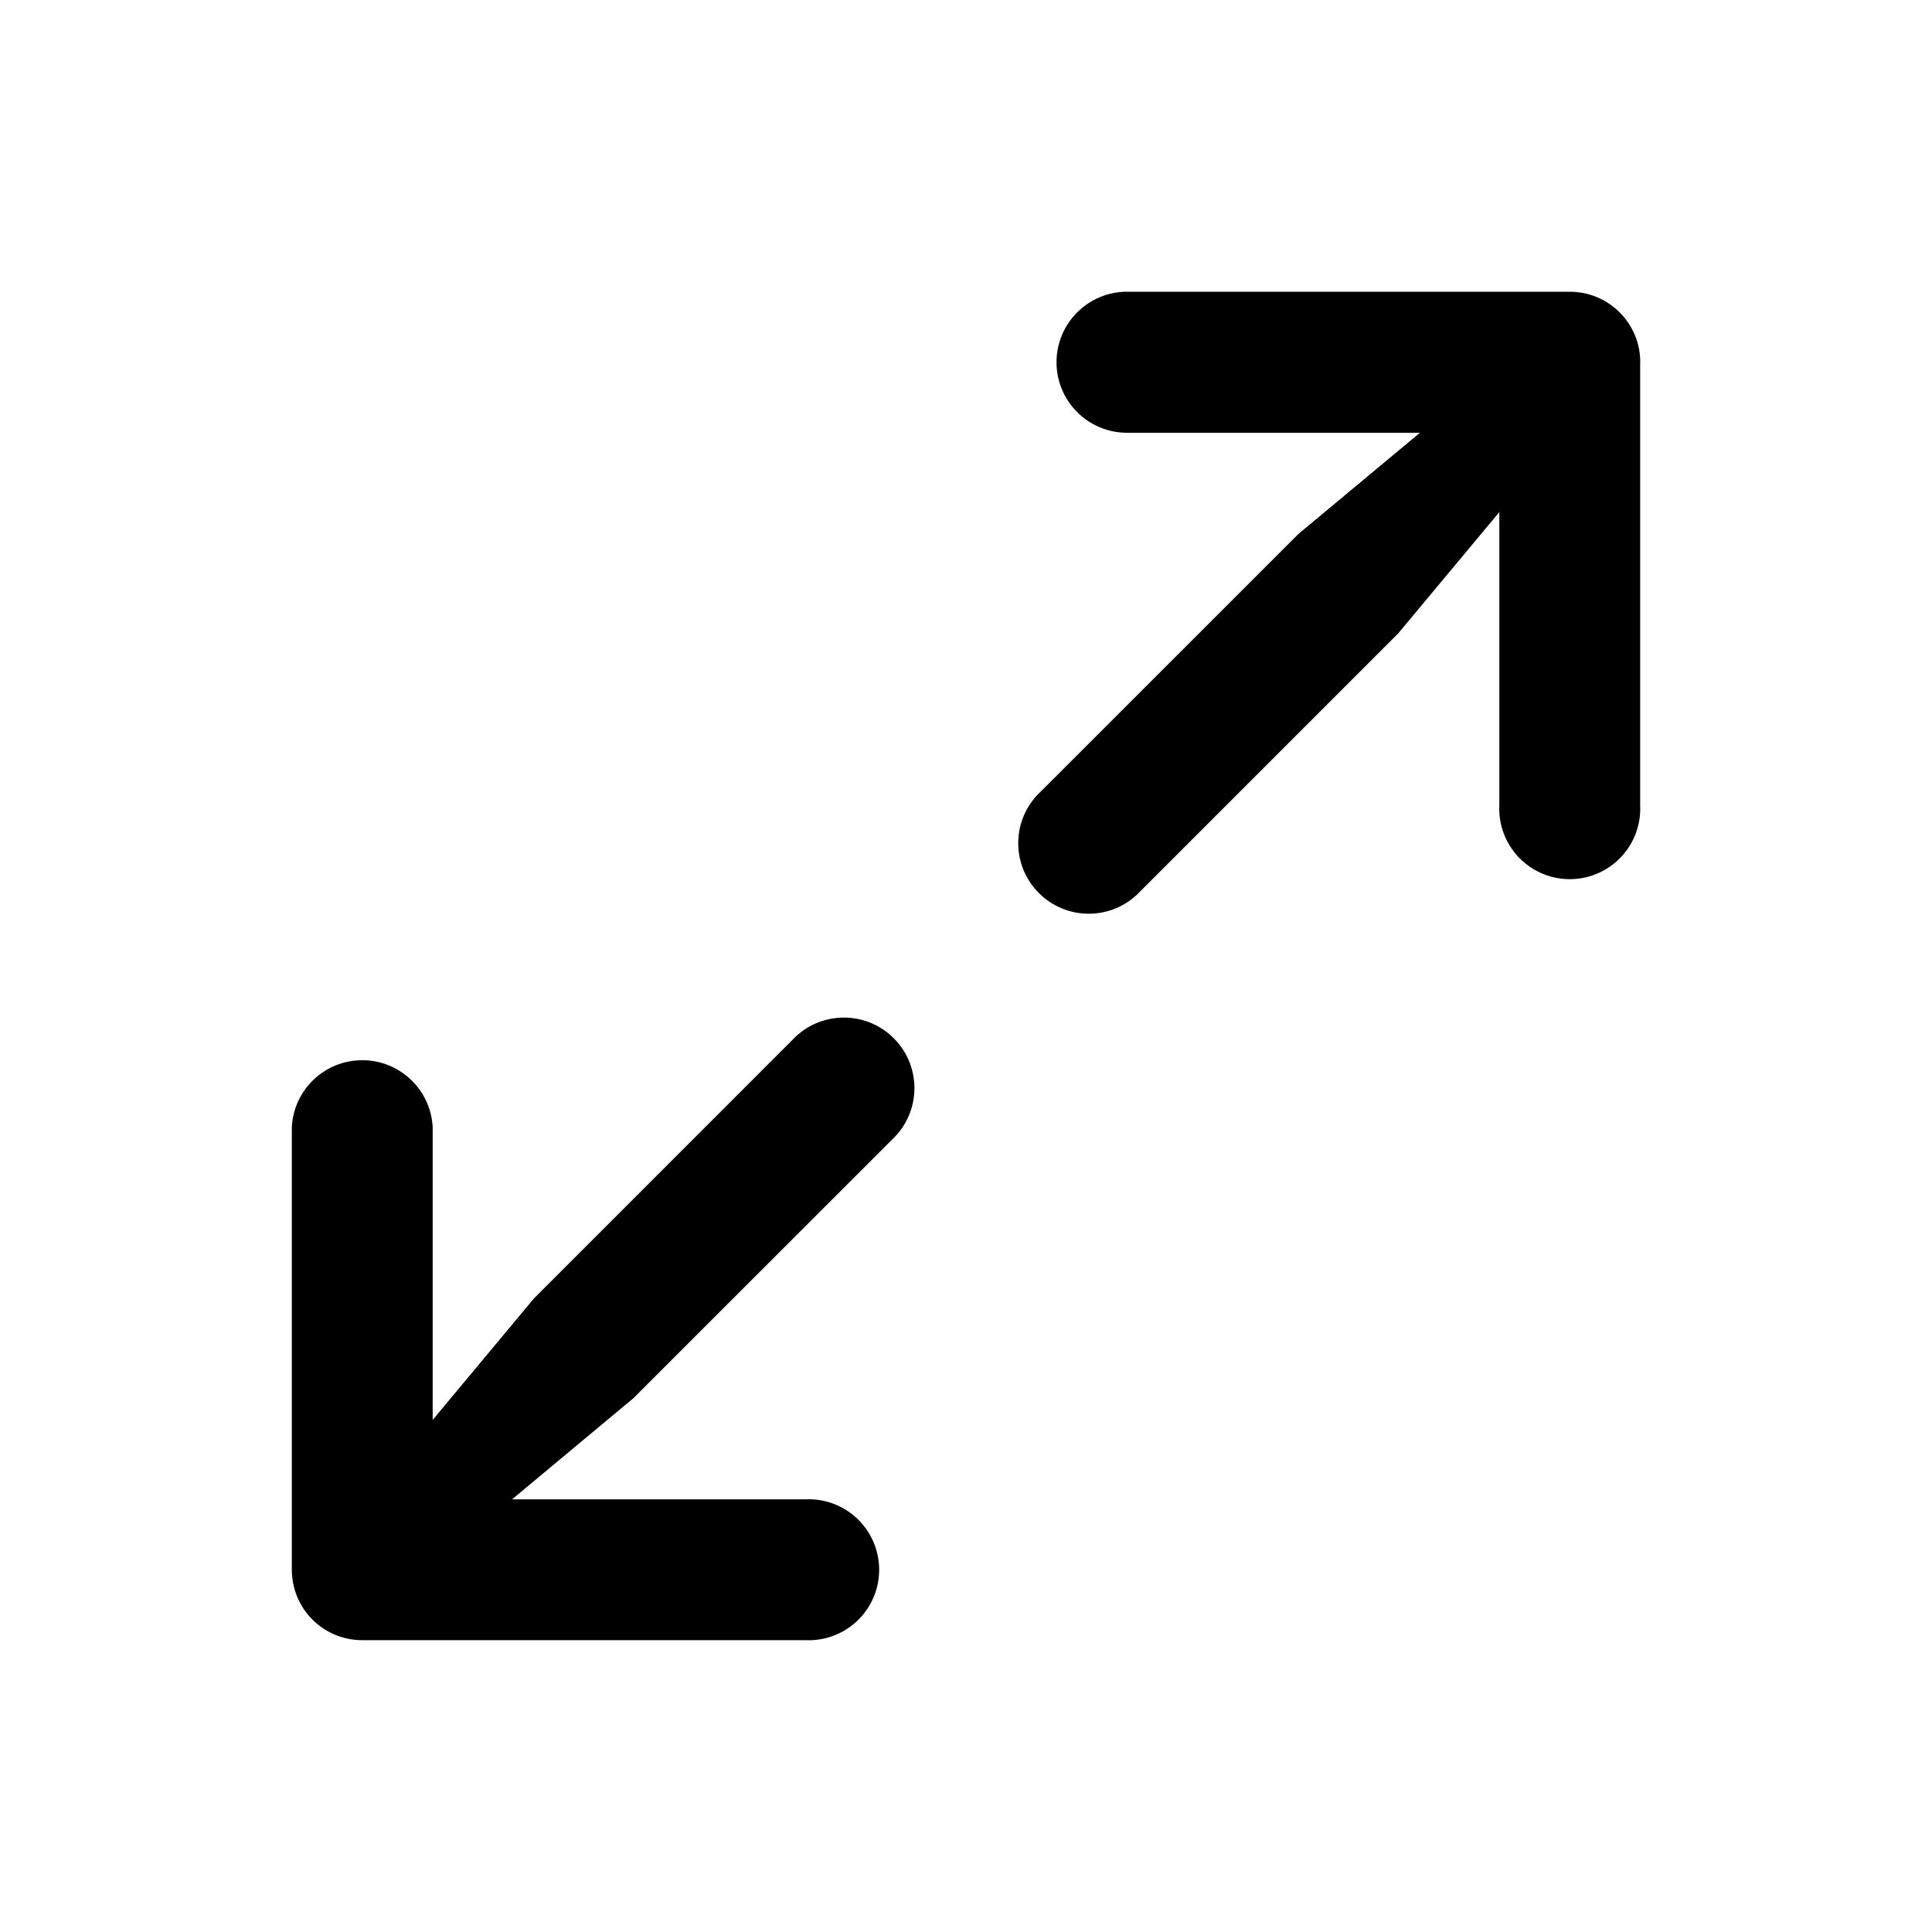
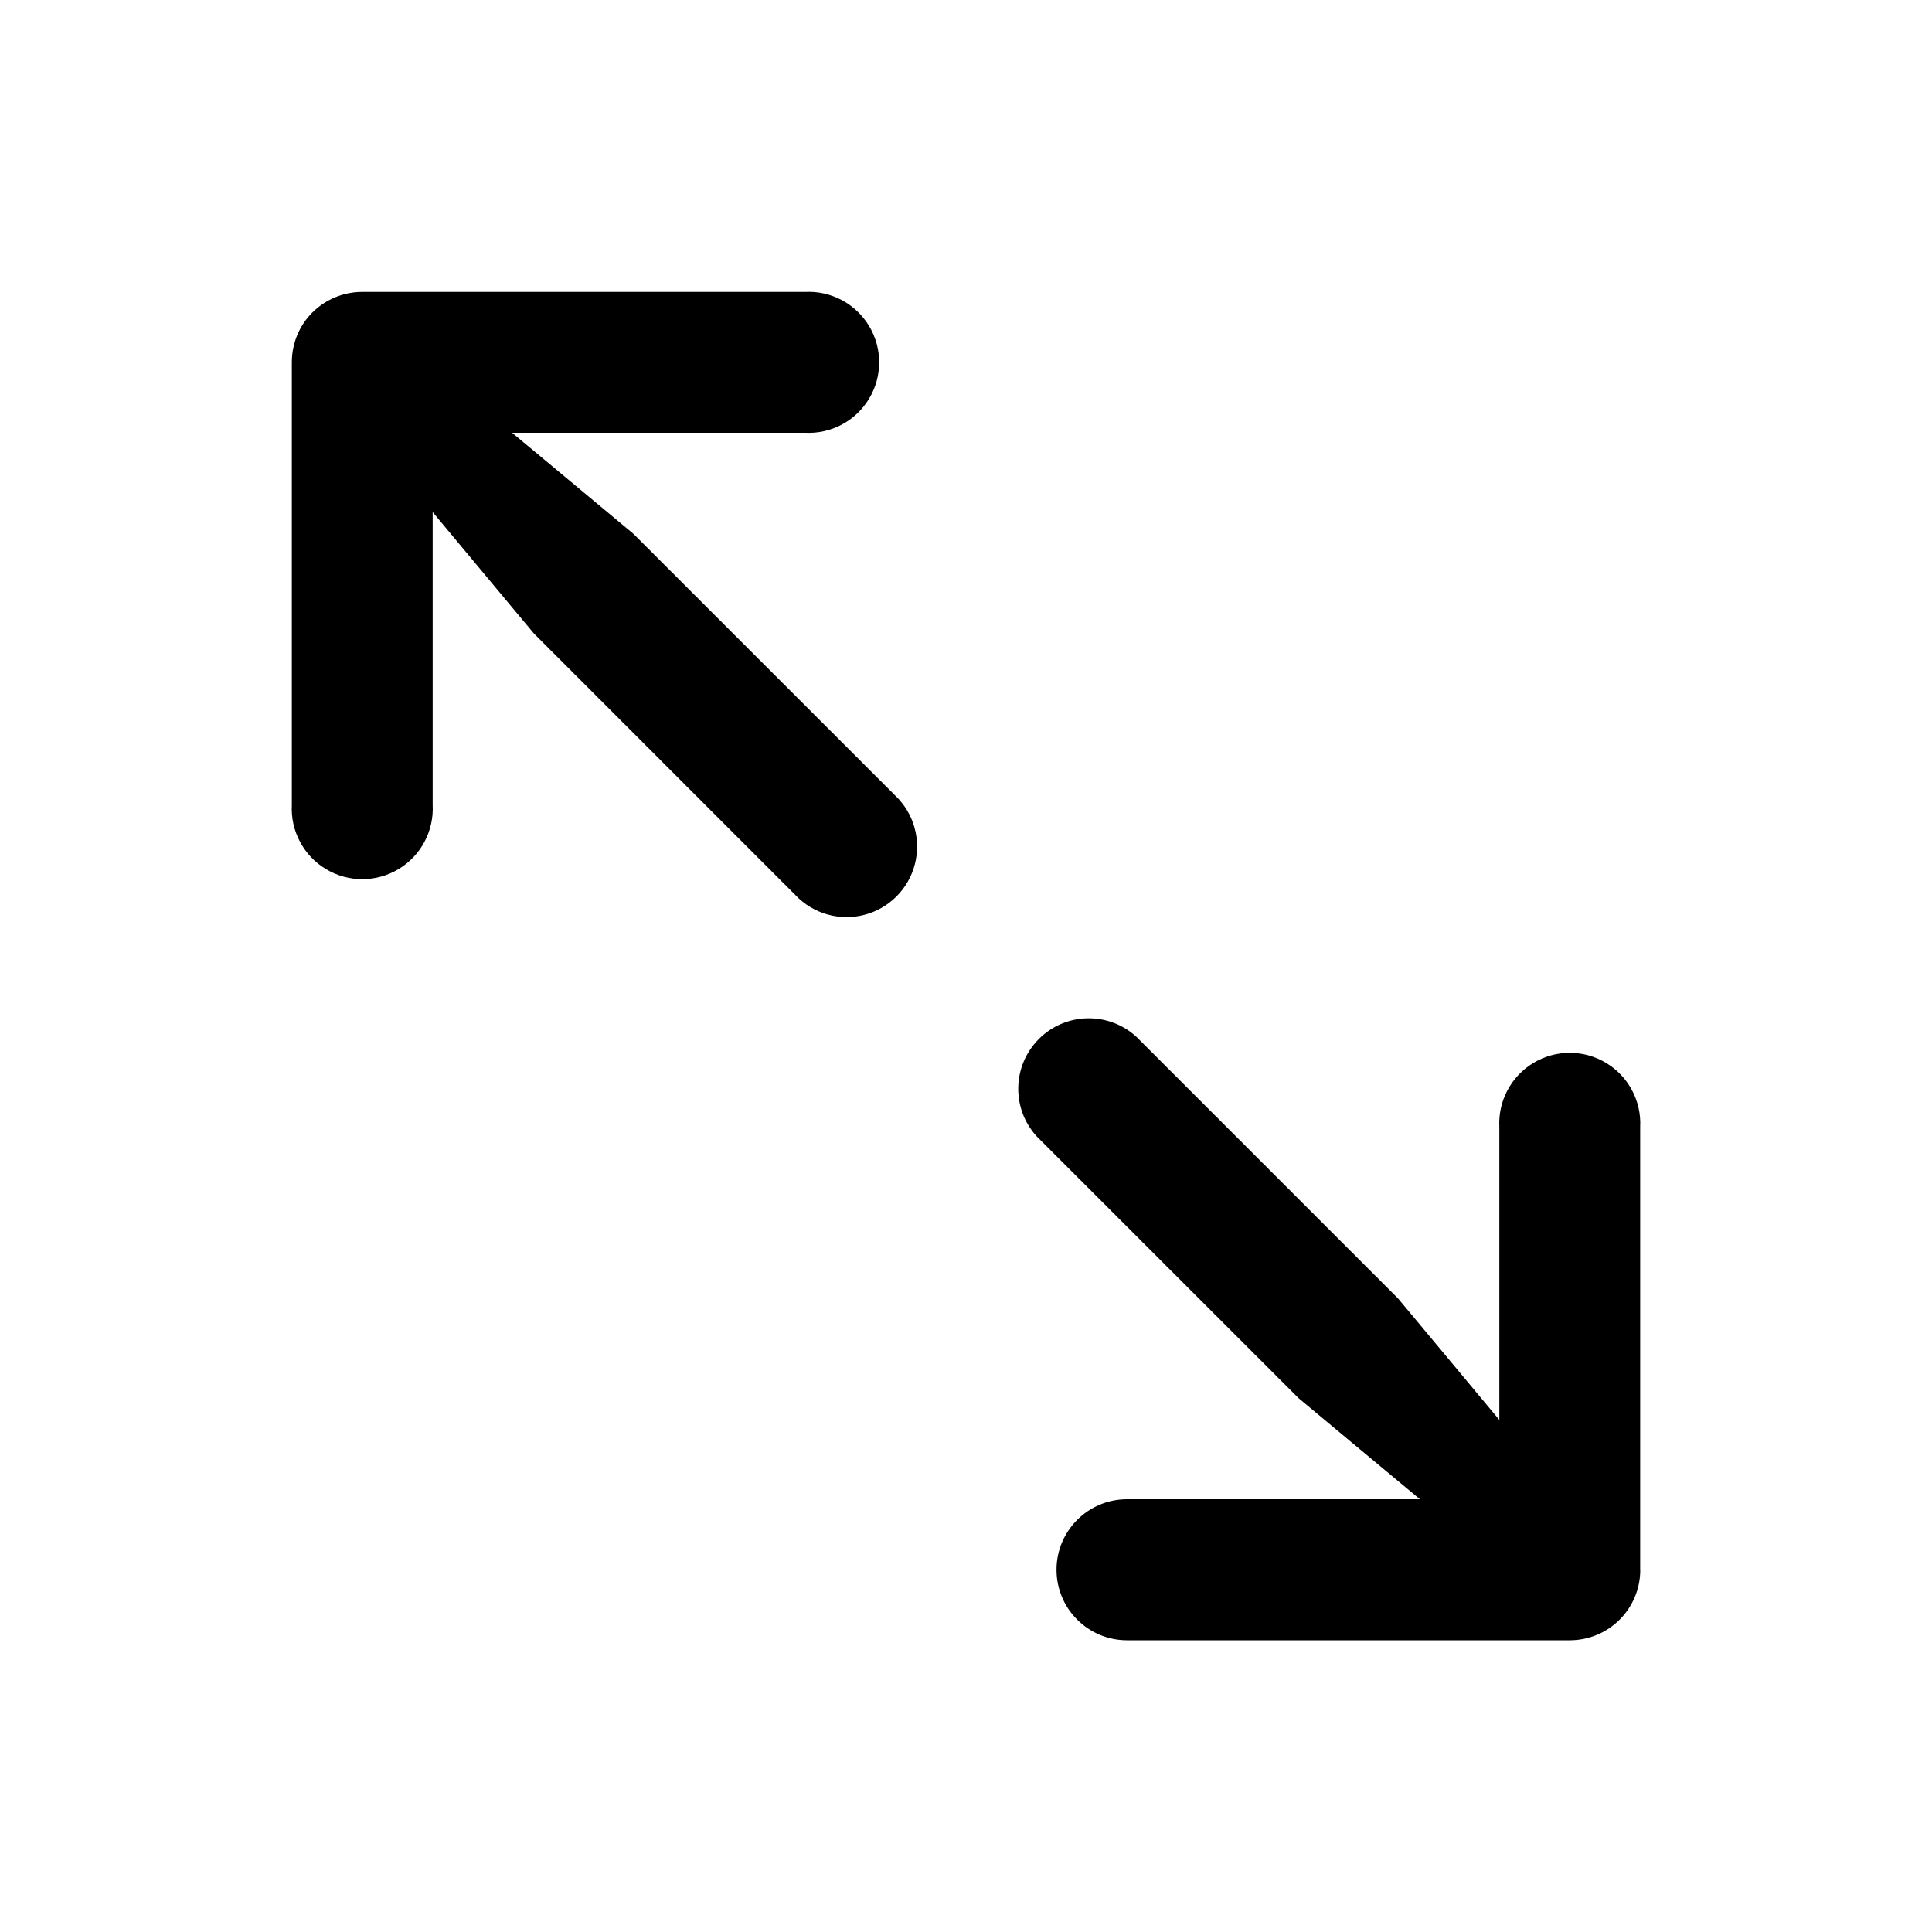
<svg xmlns="http://www.w3.org/2000/svg" width="20" height="20" fill="none">
-   <path d="M16.98 3.75a.729.729 0 0 0-.73-.73h-4.583a.73.73 0 1 0 0 1.46h3.032l-1.256 1.046-2.709 2.708a.73.73 0 0 0 1.031 1.032l2.709-2.709 1.047-1.256v3.032a.73.73 0 1 0 1.458 0V3.75ZM3.234 16.766a.73.73 0 0 1-.213-.516v-4.583a.73.73 0 0 1 1.458 0v3.032l1.047-1.256 2.708-2.709a.73.73 0 0 1 1.032 1.032l-2.709 2.708-1.256 1.047h3.032a.73.73 0 1 1 0 1.458H3.75a.729.729 0 0 1-.516-.213Z" fill="#000" />
+   <path d="M16.98 16.25a.729.729 0 0 1-.73.73h-4.583a.73.73 0 0 1 0-1.46h3.032l-1.256-1.046-2.709-2.708a.73.73 0 0 1 1.031-1.032l2.709 2.709 1.047 1.256v-3.032a.73.73 0 1 1 1.458 0v4.583ZM3.234 3.234a.73.73 0 0 0-.213.516v4.583a.73.73 0 1 0 1.458 0V5.301l1.047 1.256 2.708 2.709a.73.73 0 1 0 1.032-1.032L6.557 5.526 5.301 4.48h3.032a.73.73 0 1 0 0-1.458H3.75a.73.73 0 0 0-.516.213Z" fill="#000" />
</svg>
